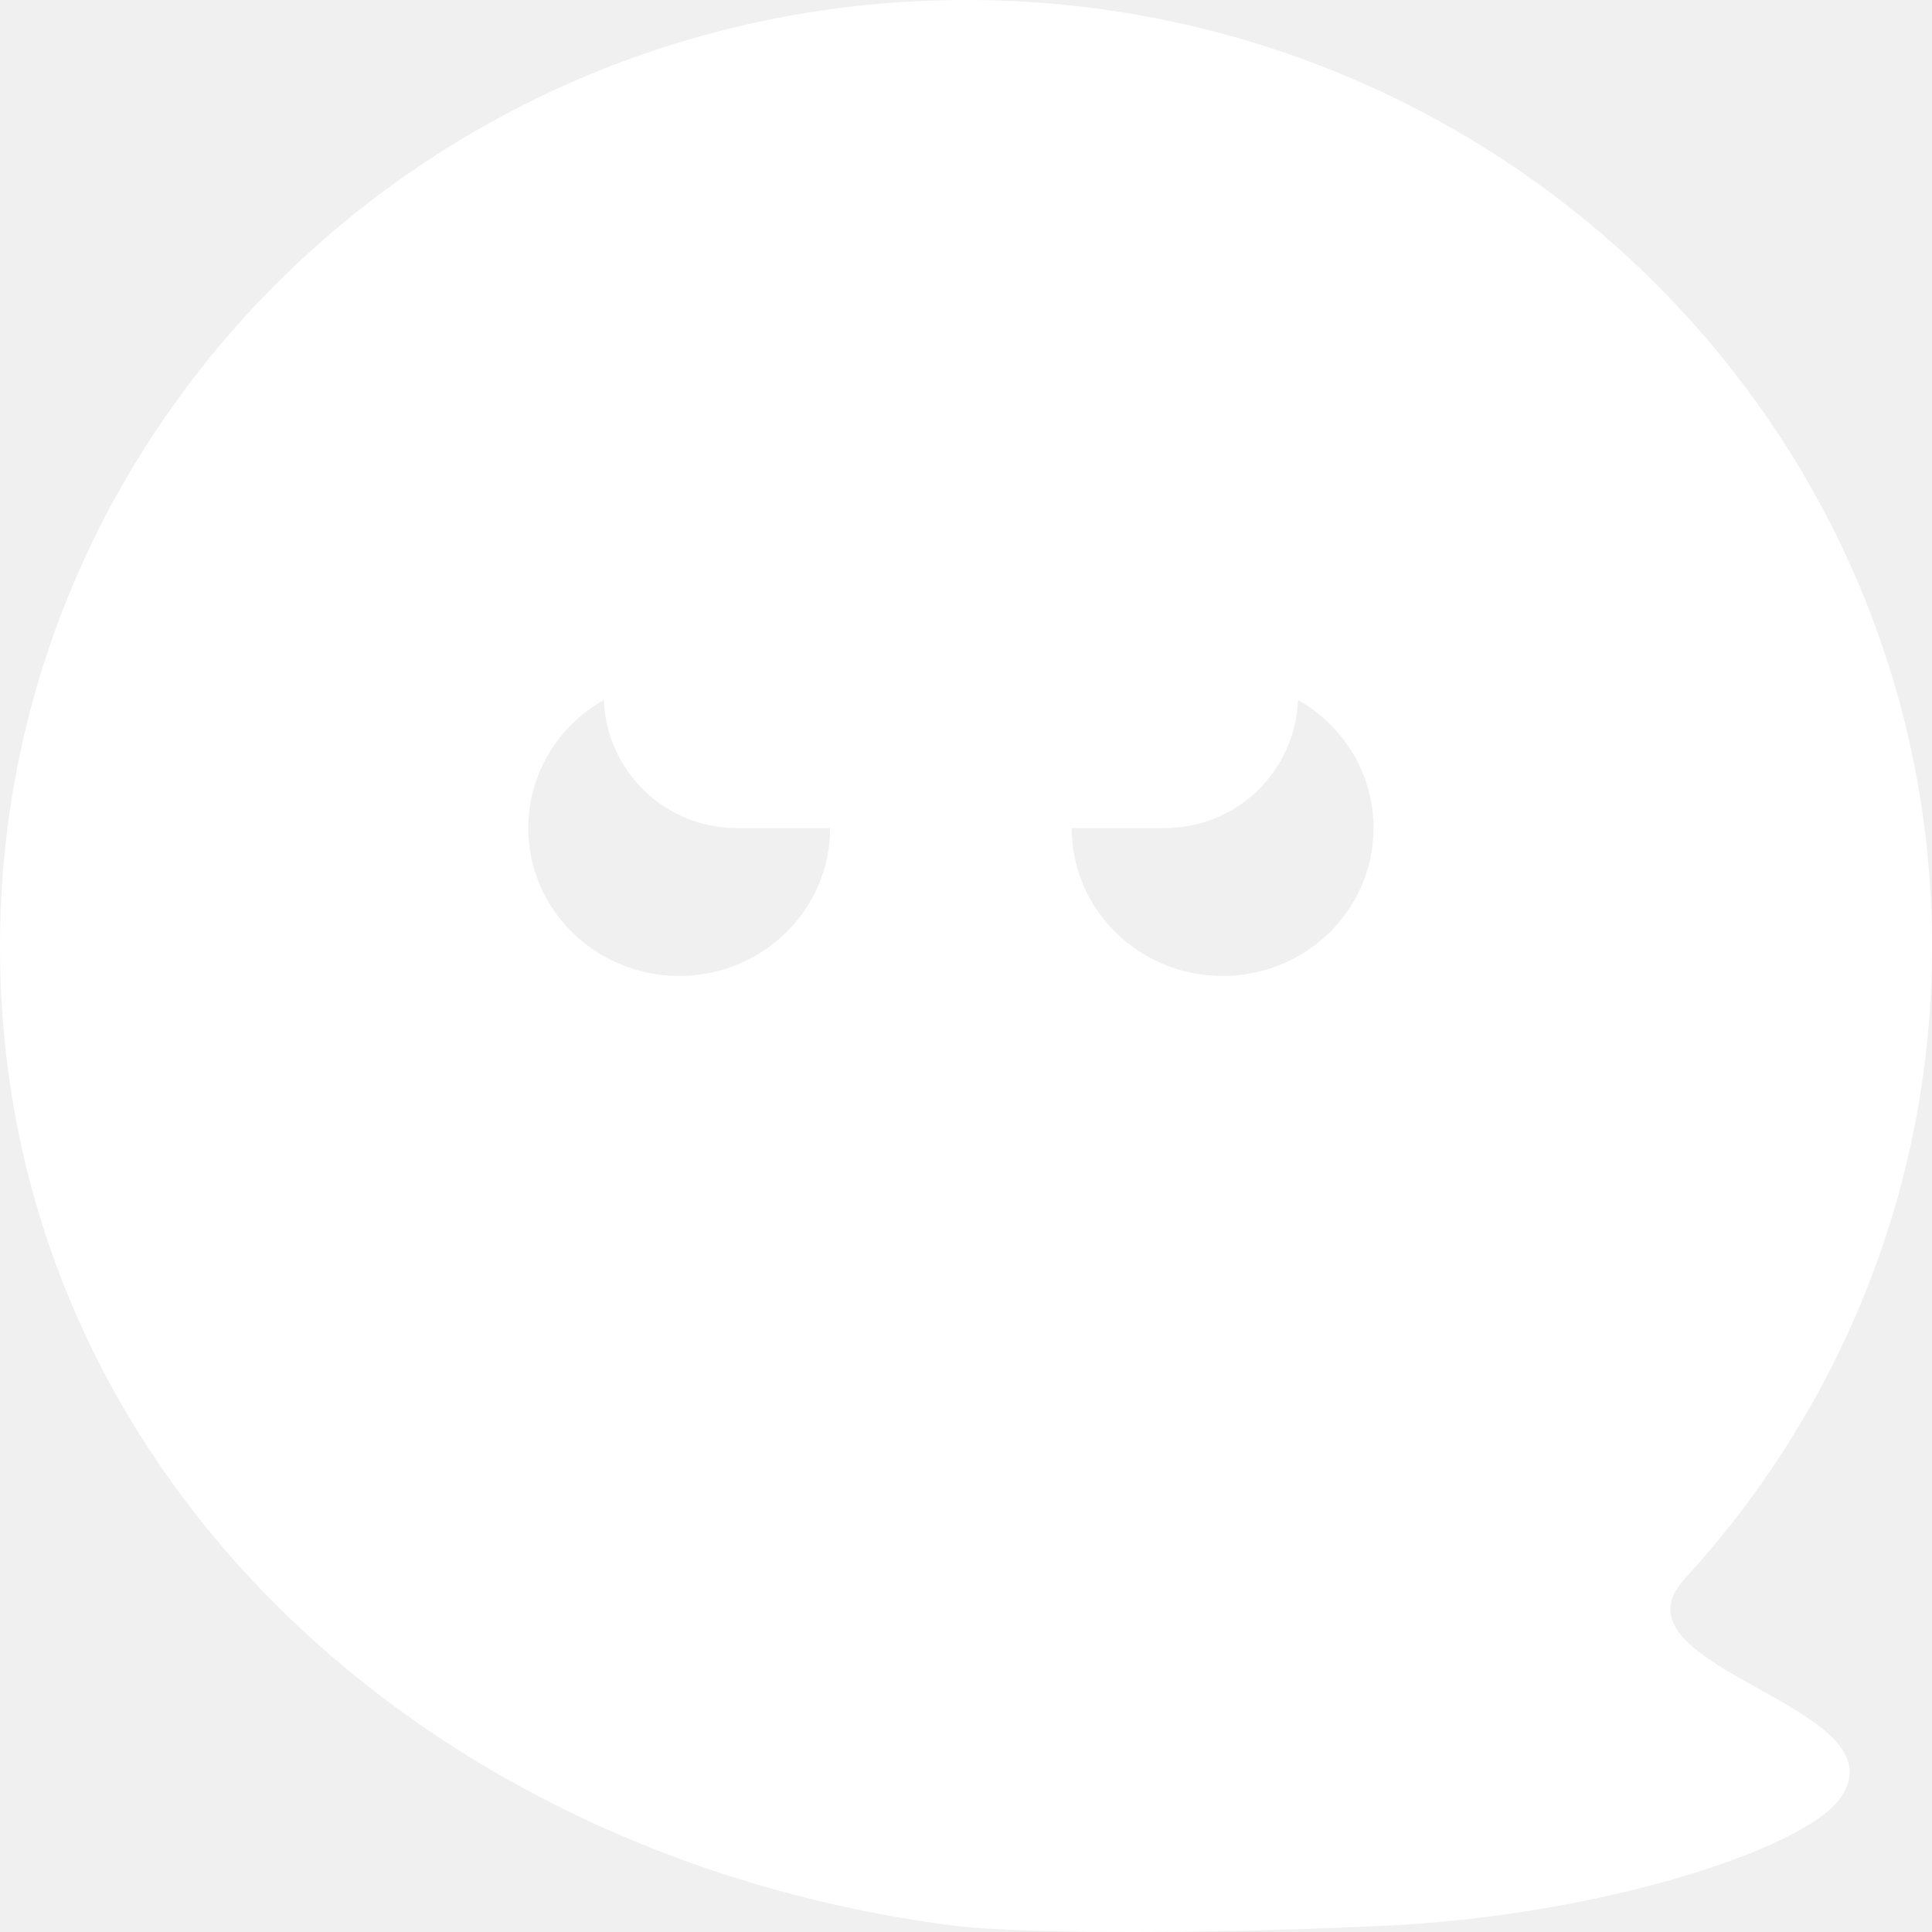
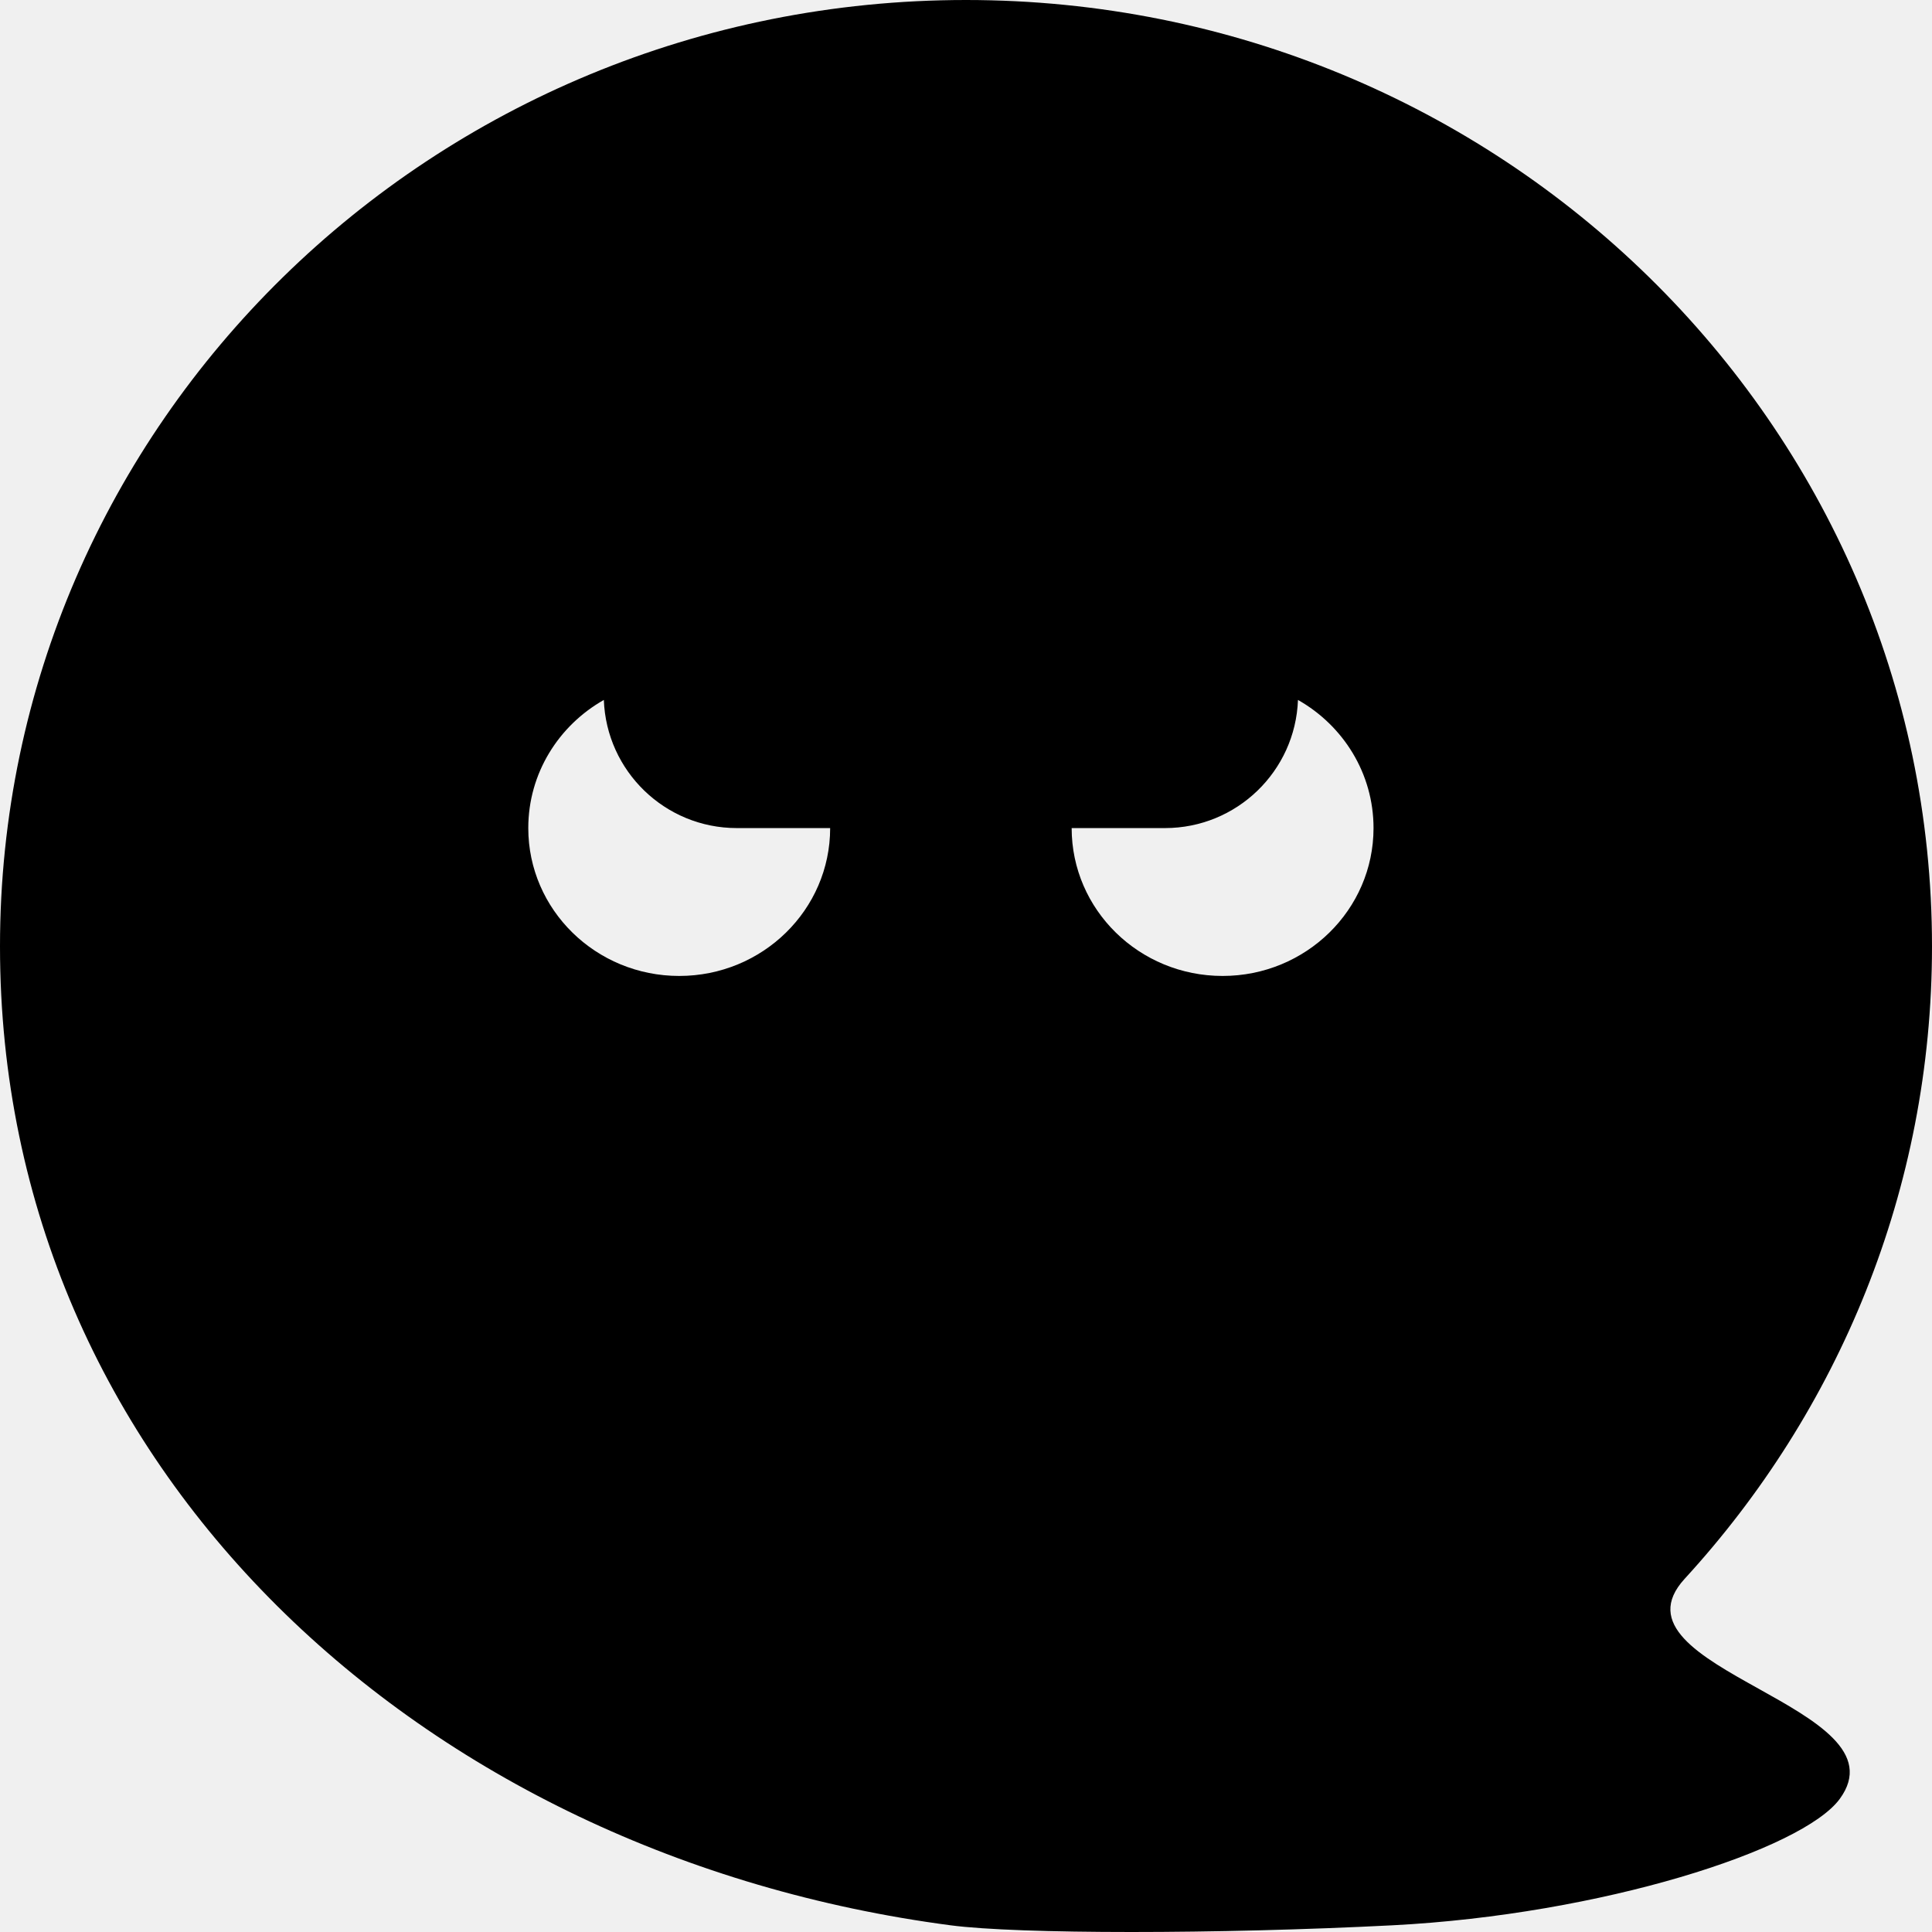
- <svg xmlns="http://www.w3.org/2000/svg" width="512" height="512" viewBox="0 0 512 512" fill="none">
-   <path fill-rule="evenodd" clip-rule="evenodd" d="M368.952 510.227C322.769 512.591 269.896 512.591 251.928 510.227C111.77 491.788 0 389.313 0 250.8C0 112.287 114.615 0 256 0C397.385 0 512 112.287 512 250.8C512 315.221 487.207 373.969 446.46 418.387C435.395 430.448 450.577 438.908 466.002 447.504C481.13 455.935 496.492 464.496 487.564 476.712C477.726 490.173 424.392 507.389 368.952 510.227ZM220 219.45C220 241.092 202.091 258.637 180 258.637C157.909 258.637 140 241.092 140 219.45C140 204.935 148.055 192.264 160.024 185.491C160.713 204.362 176.229 219.449 195.269 219.449H220C220 219.449 220 219.45 220 219.45ZM343.976 185.491C343.287 204.362 327.771 219.449 308.731 219.449H284C284 219.449 284 219.45 284 219.45C284 241.092 301.909 258.637 324 258.637C346.091 258.637 364 241.092 364 219.45C364 204.935 355.945 192.264 343.976 185.491Z" fill="white" />
+ <svg xmlns="http://www.w3.org/2000/svg" width="512" height="512" viewBox="0 0 512 512" fill="currentColor">
+   <path fill-rule="evenodd" clip-rule="evenodd" d="M368.952 510.227C322.769 512.591 269.896 512.591 251.928 510.227C111.77 491.788 0 389.313 0 250.8C0 112.287 114.615 0 256 0C397.385 0 512 112.287 512 250.8C512 315.221 487.207 373.969 446.46 418.387C435.395 430.448 450.577 438.908 466.002 447.504C481.13 455.935 496.492 464.496 487.564 476.712C477.726 490.173 424.392 507.389 368.952 510.227ZM220 219.45C220 241.092 202.091 258.637 180 258.637C157.909 258.637 140 241.092 140 219.45C140 204.935 148.055 192.264 160.024 185.491C160.713 204.362 176.229 219.449 195.269 219.449H220C220 219.449 220 219.45 220 219.45ZM343.976 185.491C343.287 204.362 327.771 219.449 308.731 219.449H284C284 219.449 284 219.45 284 219.45C284 241.092 301.909 258.637 324 258.637C346.091 258.637 364 241.092 364 219.45C364 204.935 355.945 192.264 343.976 185.491Z" fill="currentColor" />
</svg>
